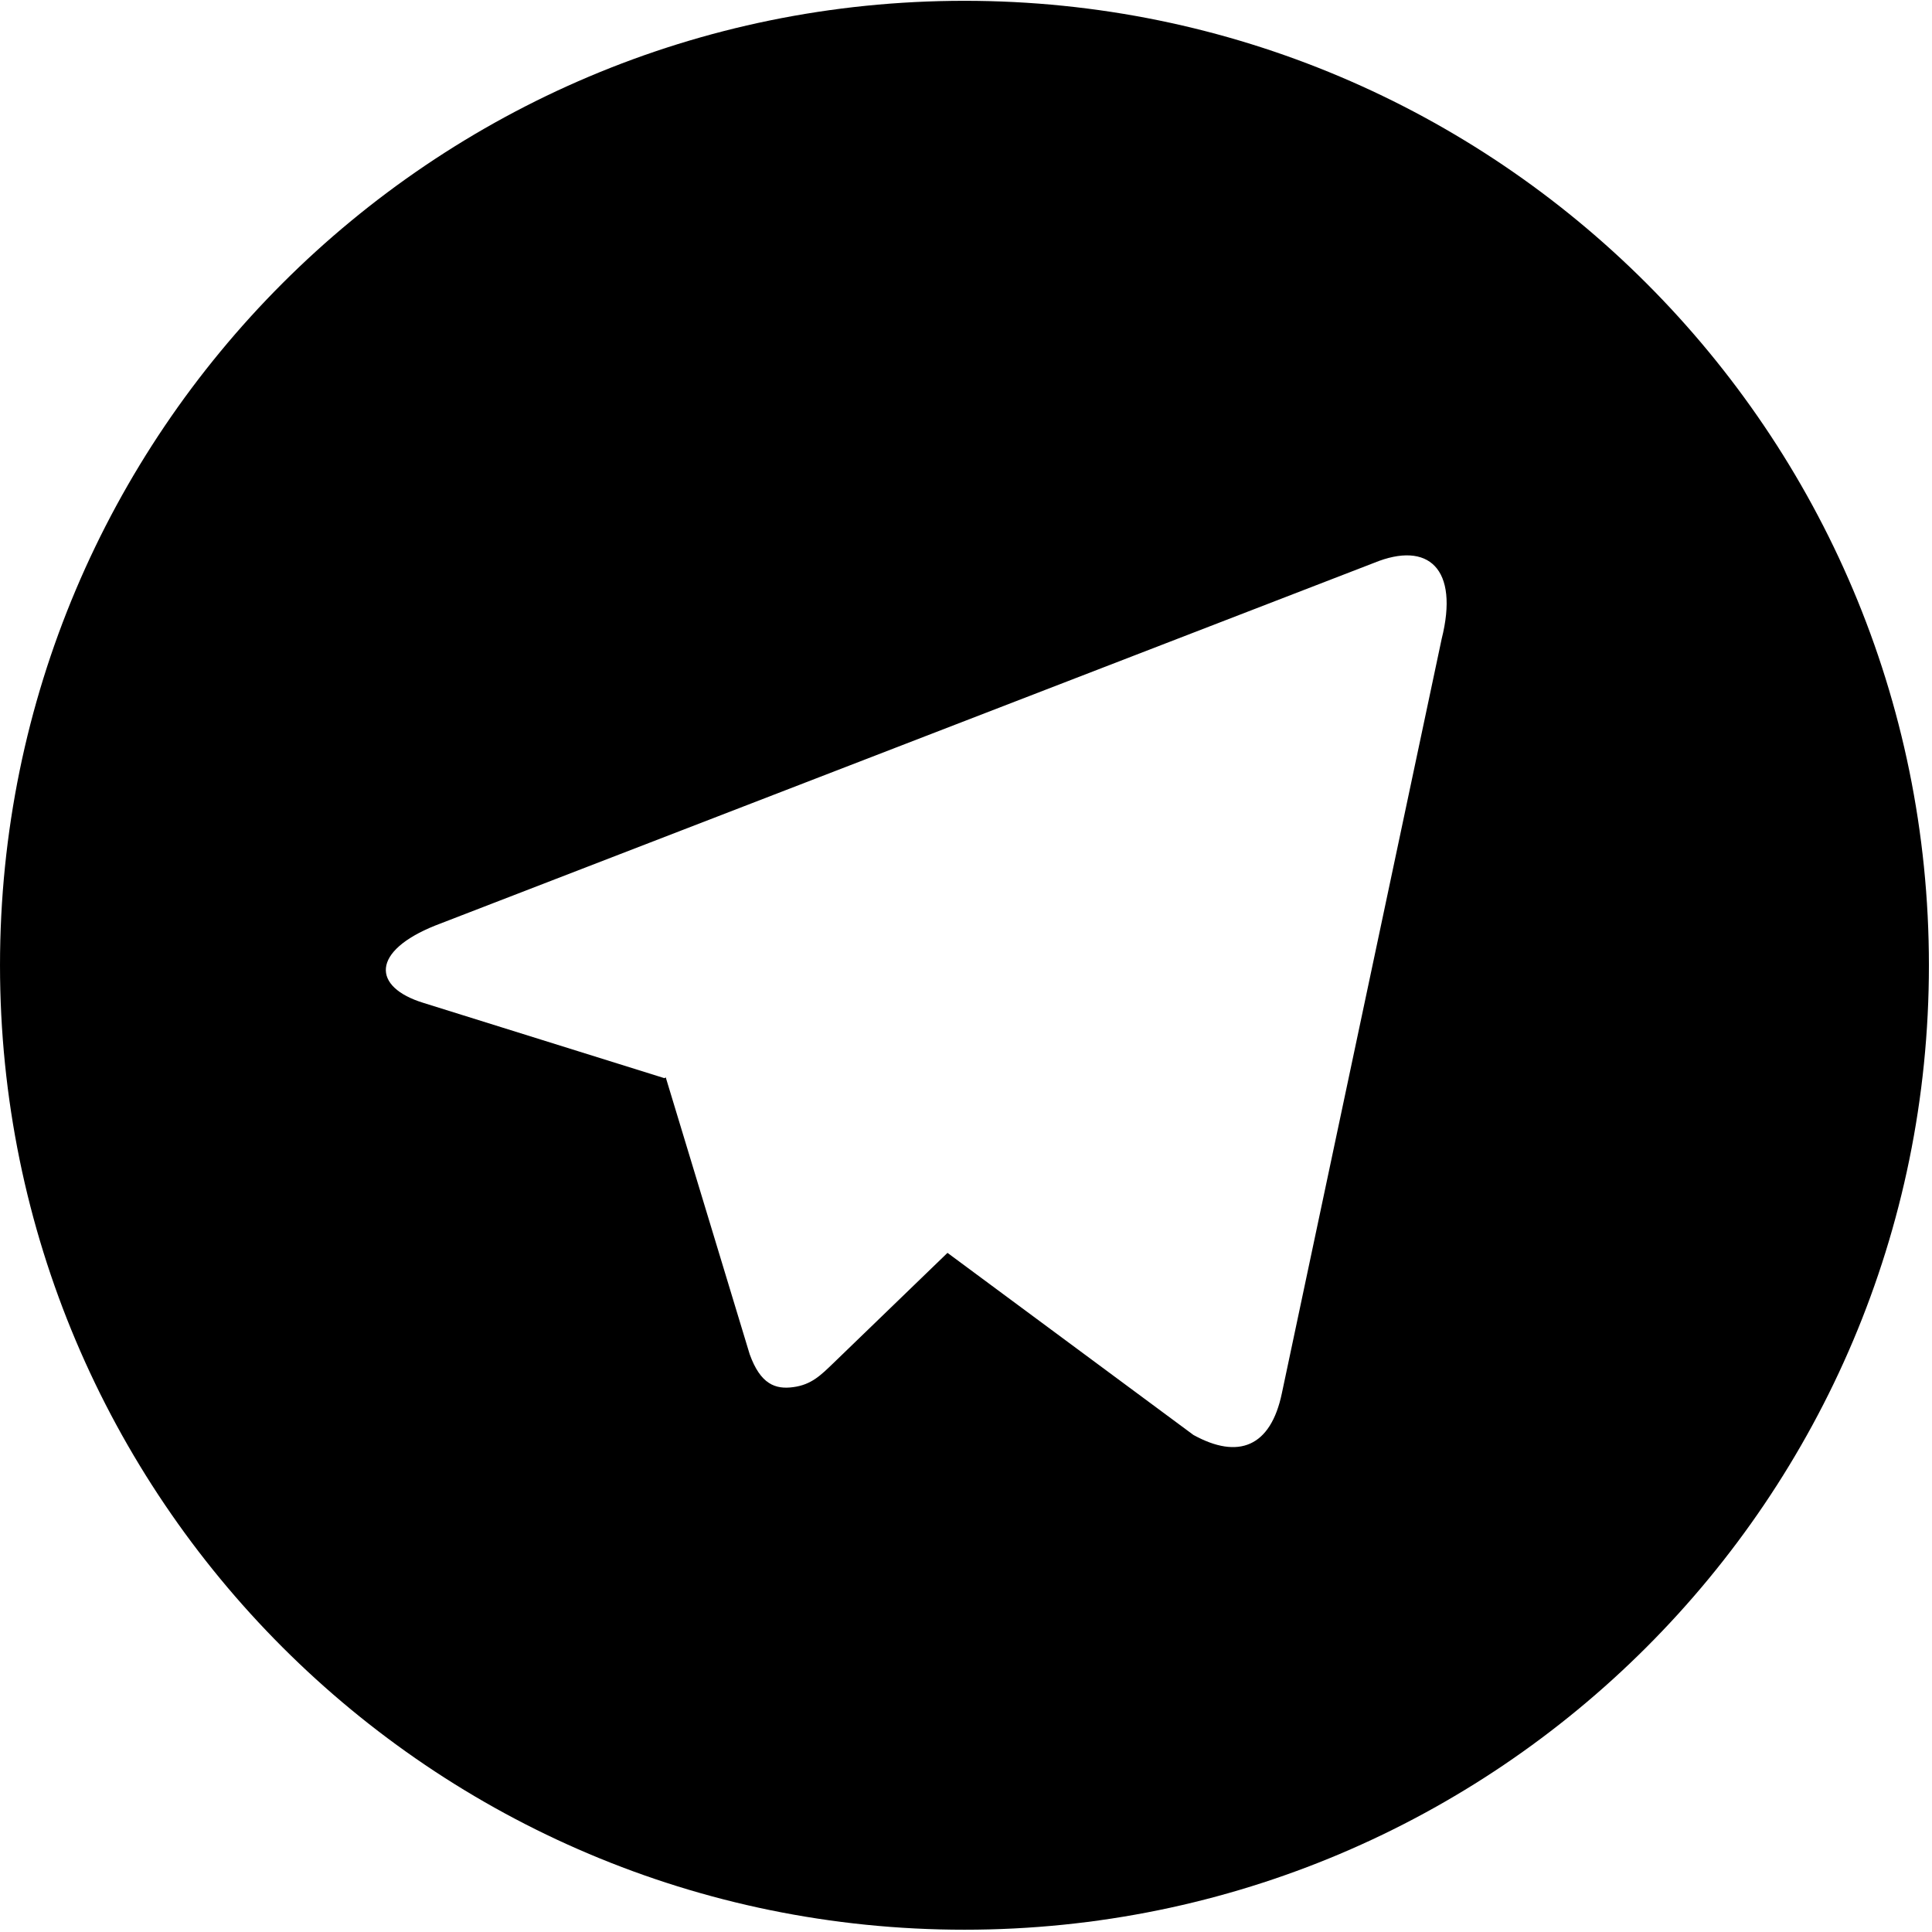
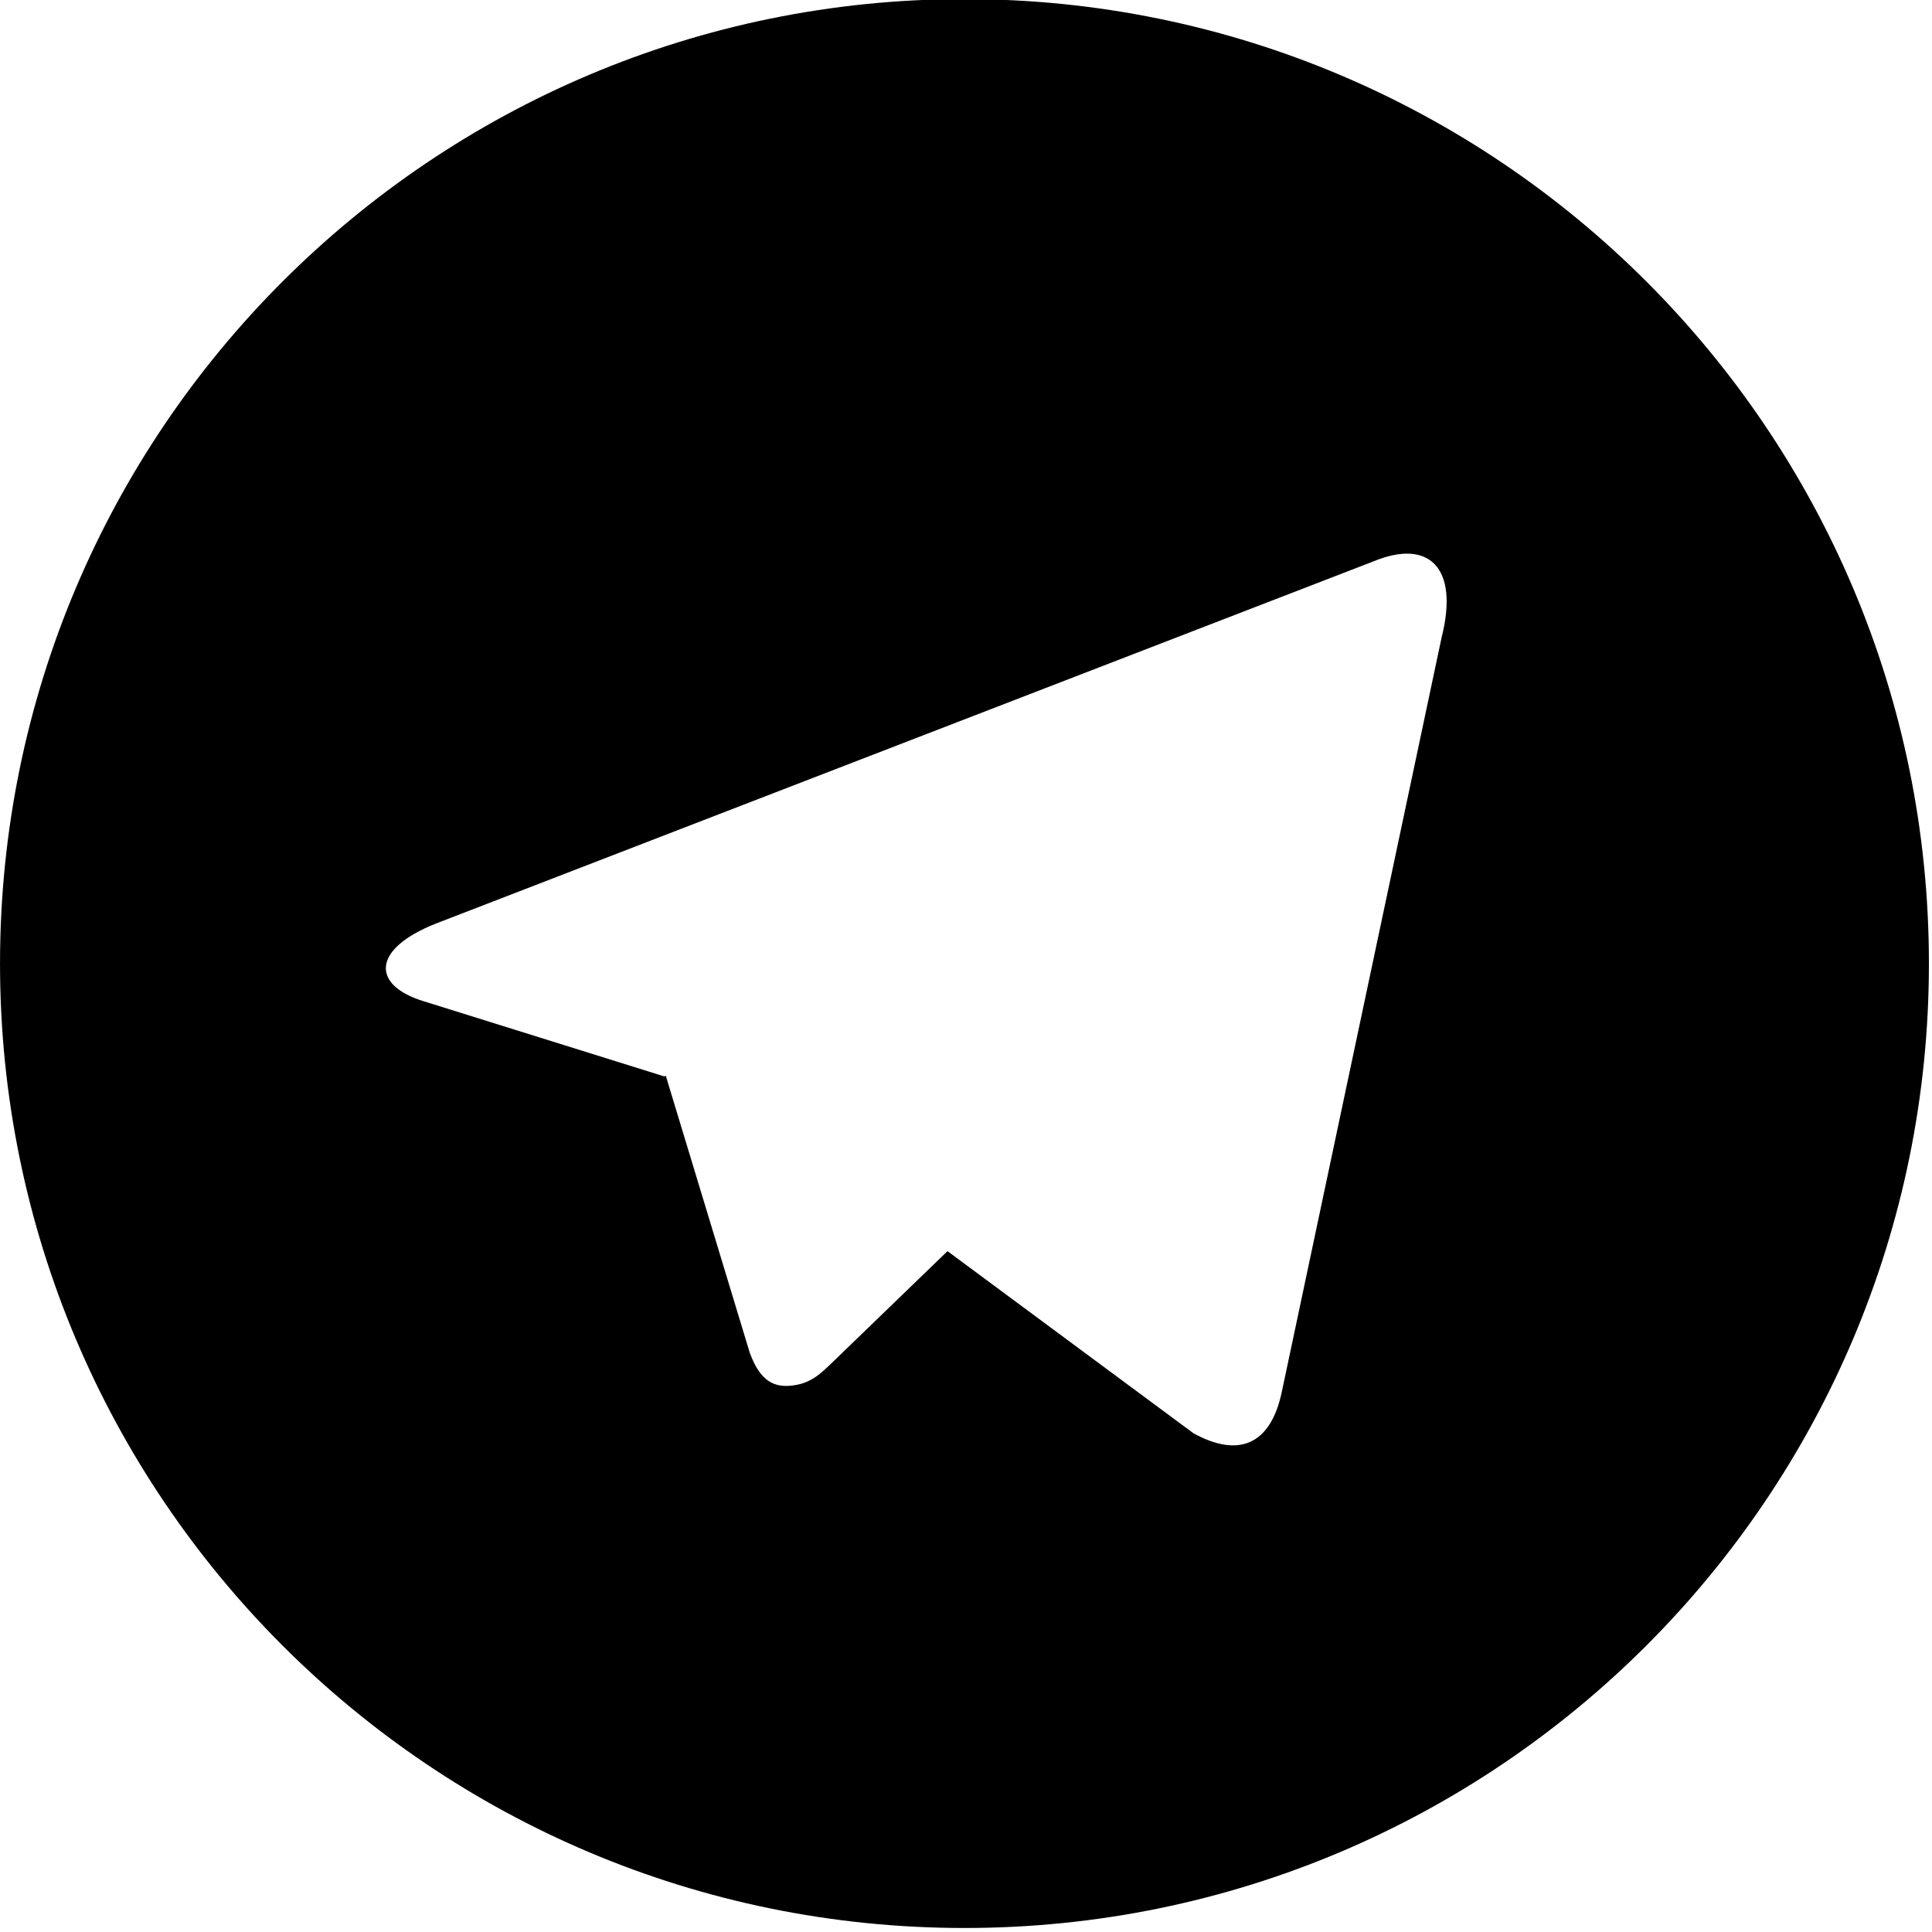
- <svg xmlns="http://www.w3.org/2000/svg" width="100%" height="100%" viewBox="0 0 117 117" version="1.1" xml:space="preserve">
-   <g transform="matrix(1,0,0,1,-300,-11515.8)">
-     <g transform="matrix(1,0,0,9.20507,0,1353.83)">
-       <g transform="matrix(5.84064,0,0,0.634502,288.319,1102.69)">
-         <path d="M12,22C6.477,22 2,17.523 2,12C2,6.477 6.477,2 12,2C17.523,2 22,6.477 22,12C22,17.523 17.523,22 12,22ZM8.89,13.17L8.903,13.163L9.773,16.033C9.885,16.344 10.039,16.4 10.226,16.374C10.414,16.349 10.513,16.248 10.636,16.13L11.824,14.982L14.374,16.87C14.84,17.127 15.175,16.994 15.291,16.438L16.948,8.616C17.131,7.888 16.811,7.596 16.246,7.828L6.513,11.588C5.849,11.854 5.853,12.226 6.393,12.391L8.89,13.171L8.89,13.17Z" />
+ <svg xmlns="http://www.w3.org/2000/svg" version="1.1" viewBox="0 0 117 117" xml:space="preserve">
+   <g transform="translate(-300 -11516)">
+     <g transform="matrix(1 0 0 9.2051 0 1353.8)">
+       <g transform="matrix(5.8406 0 0 .6345 288.32 1102.7)">
+         <path d="m12 22c-5.523 0-10-4.477-10-10s4.477-10 10-10 10 4.477 10 10-4.477 10-10 10zm-3.11-8.83 0.013-7e-3 0.87 2.87c0.112 0.311 0.266 0.367 0.453 0.341 0.188-0.025 0.287-0.126 0.41-0.244l1.188-1.148 2.55 1.888c0.466 0.257 0.801 0.124 0.917-0.432l1.657-7.822c0.183-0.728-0.137-1.02-0.702-0.788l-9.733 3.76c-0.664 0.266-0.66 0.638-0.12 0.803l2.497 0.78v-1e-3z" />
      </g>
    </g>
  </g>
</svg>
